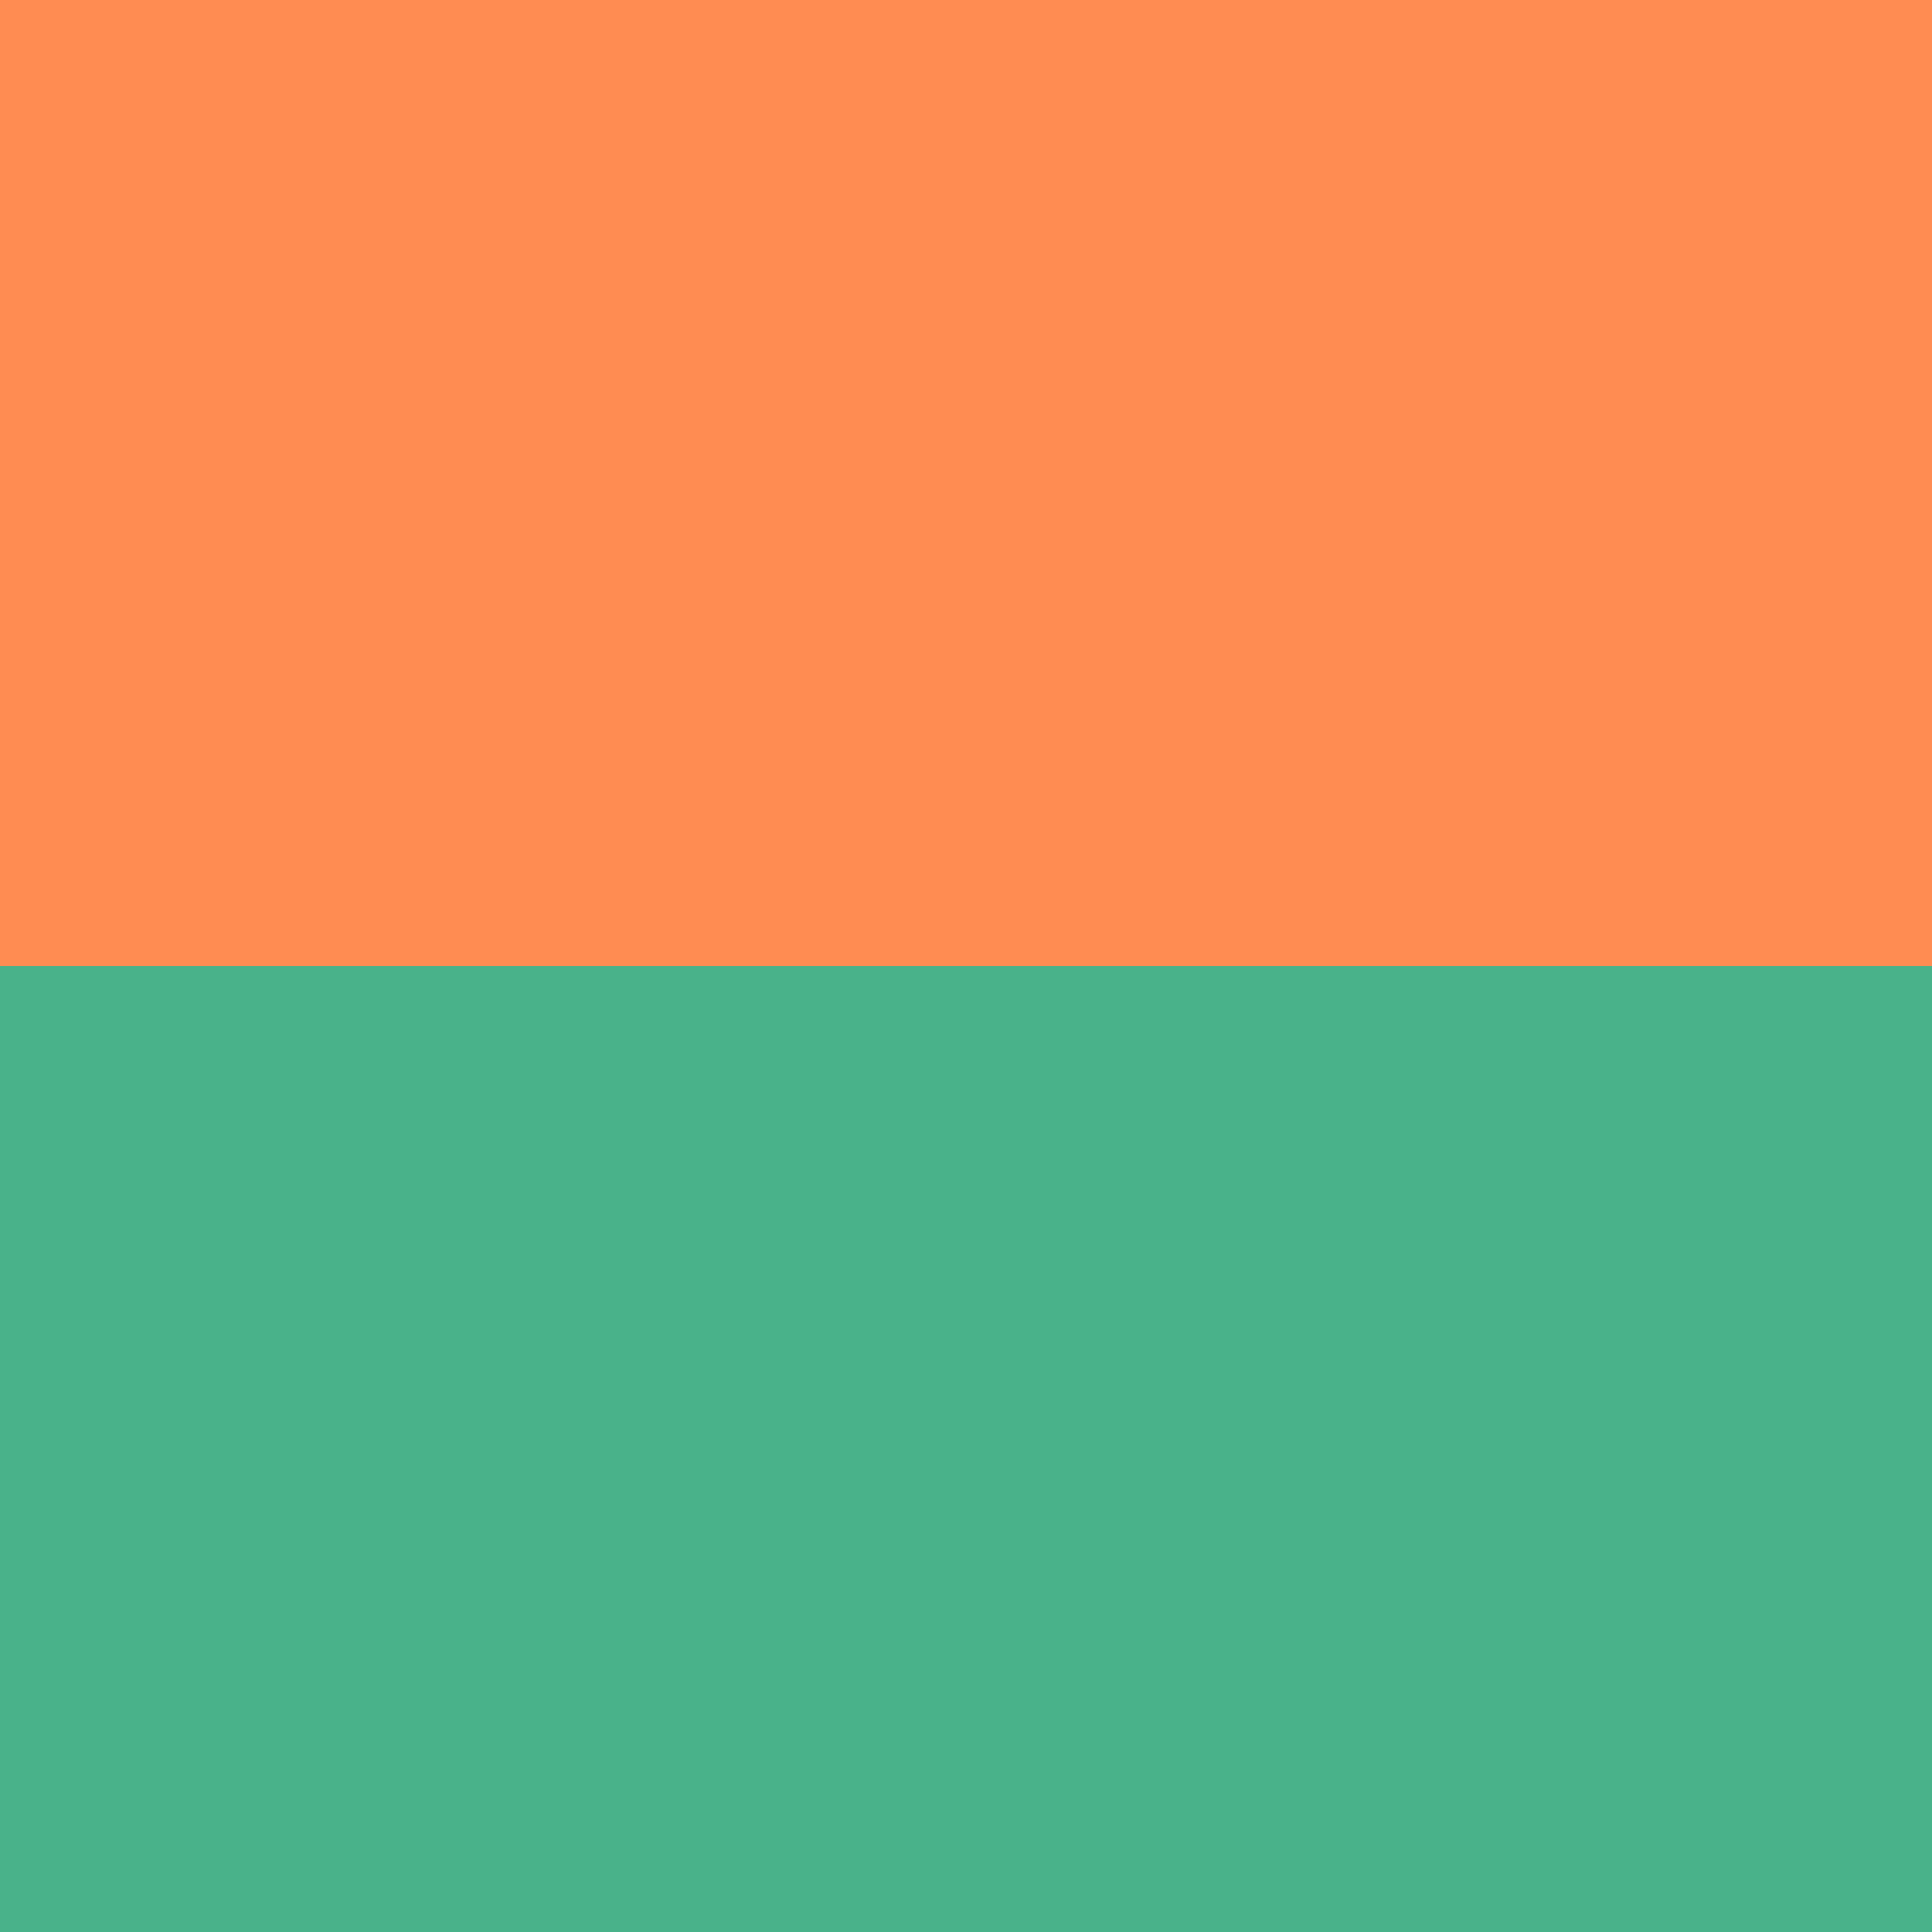
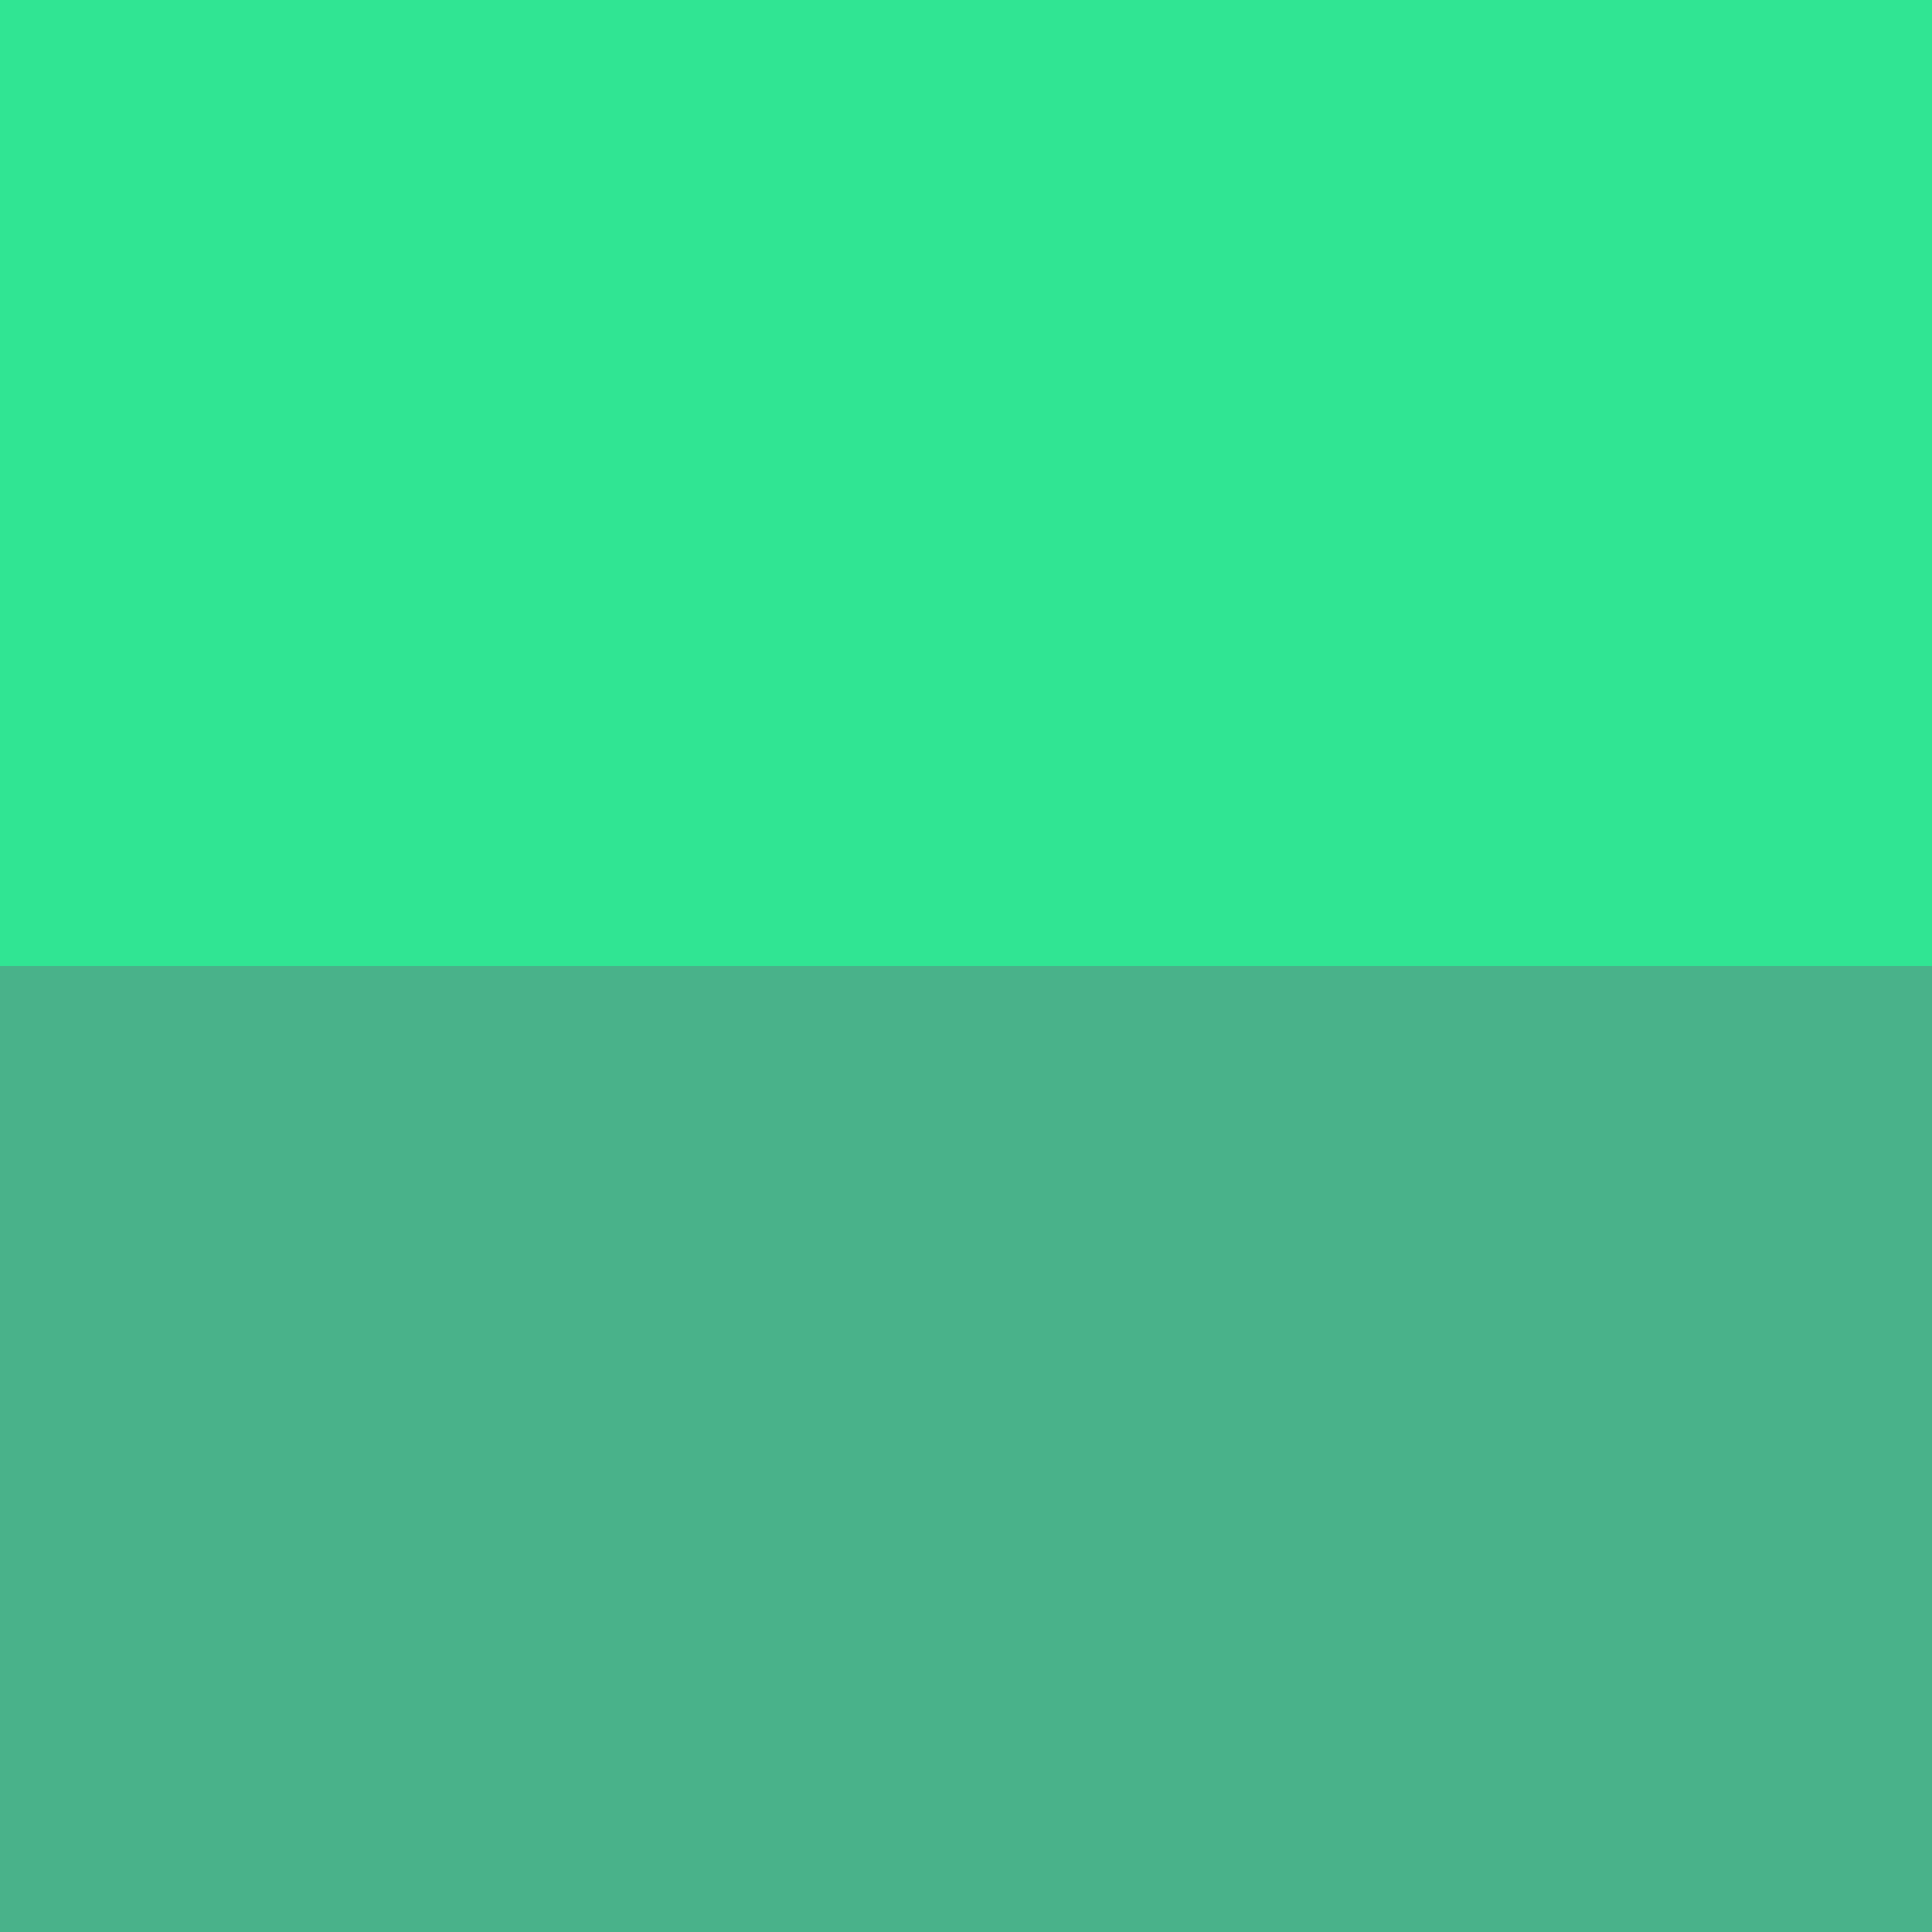
<svg xmlns="http://www.w3.org/2000/svg" id="_레이어_1" data-name="레이어 1" viewBox="0 0 512 512">
  <defs>
    <style>
      .cls-1 {
-         fill: #ff8c52;
+         fill: #30e593;
      }

      .cls-2 {
        fill: #49b28a;
      }
    </style>
  </defs>
  <rect class="cls-1" width="512" height="512" />
  <rect class="cls-2" y="256" width="512" height="256" />
</svg>
